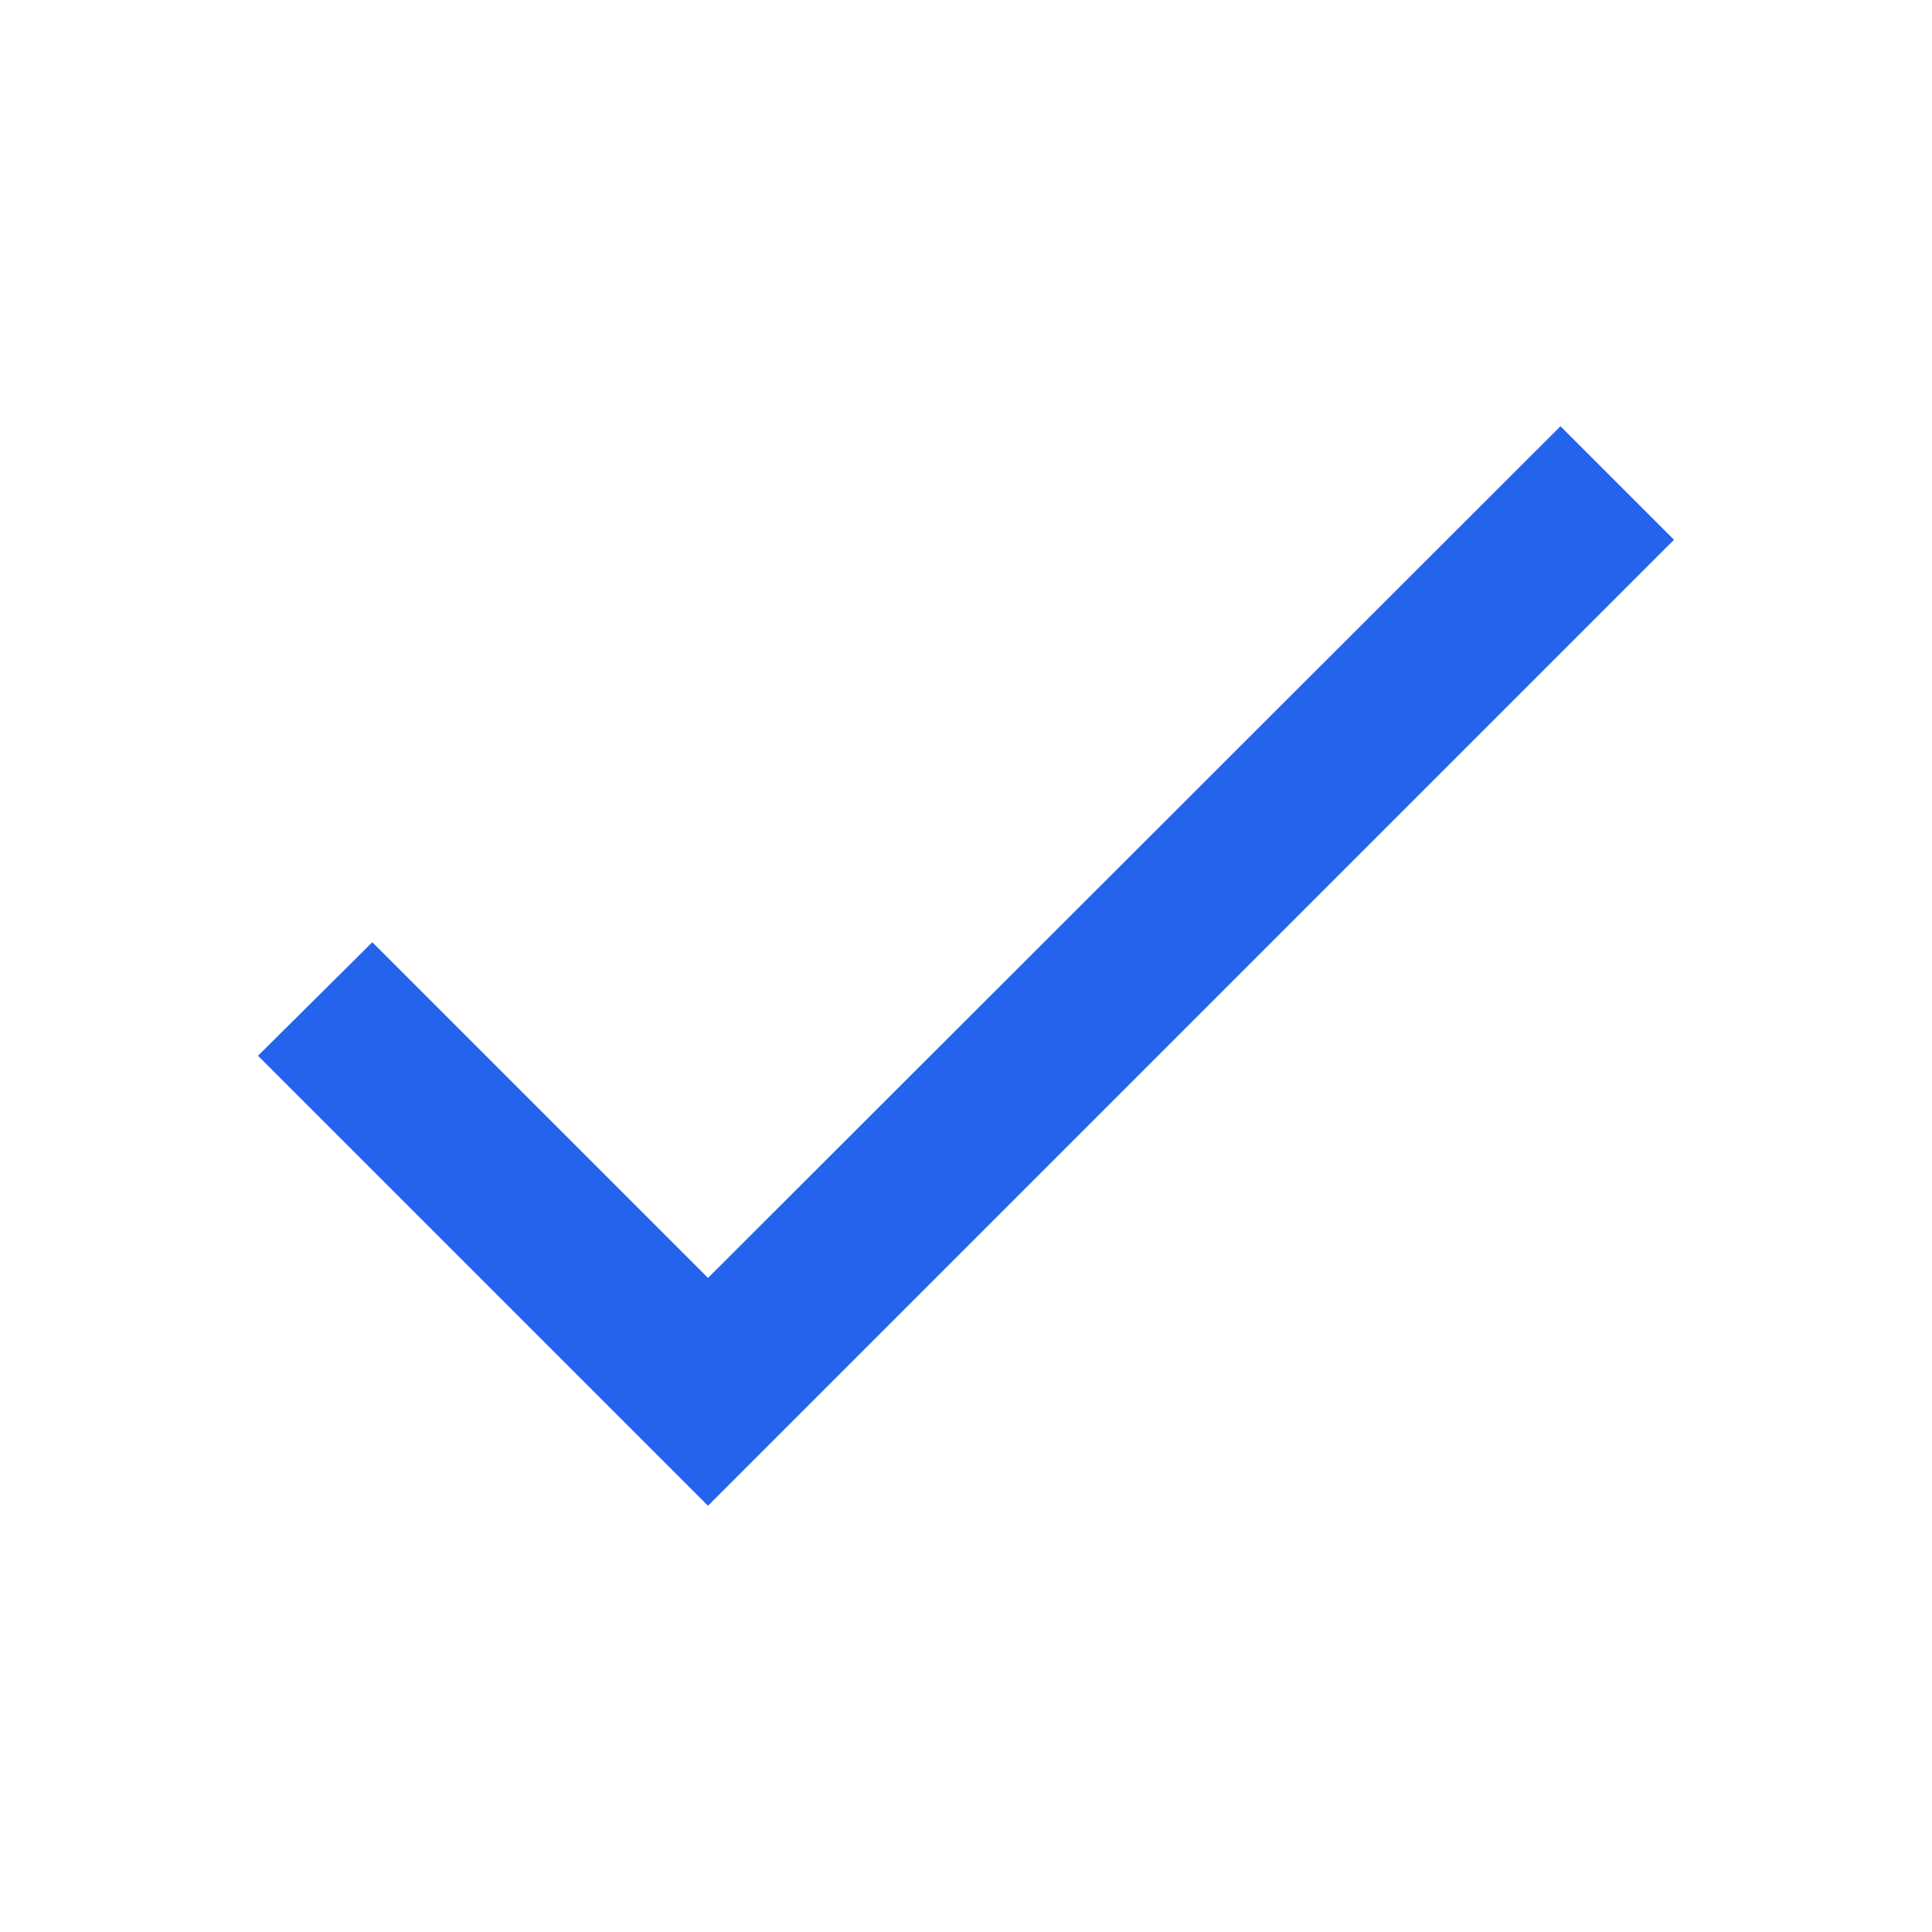
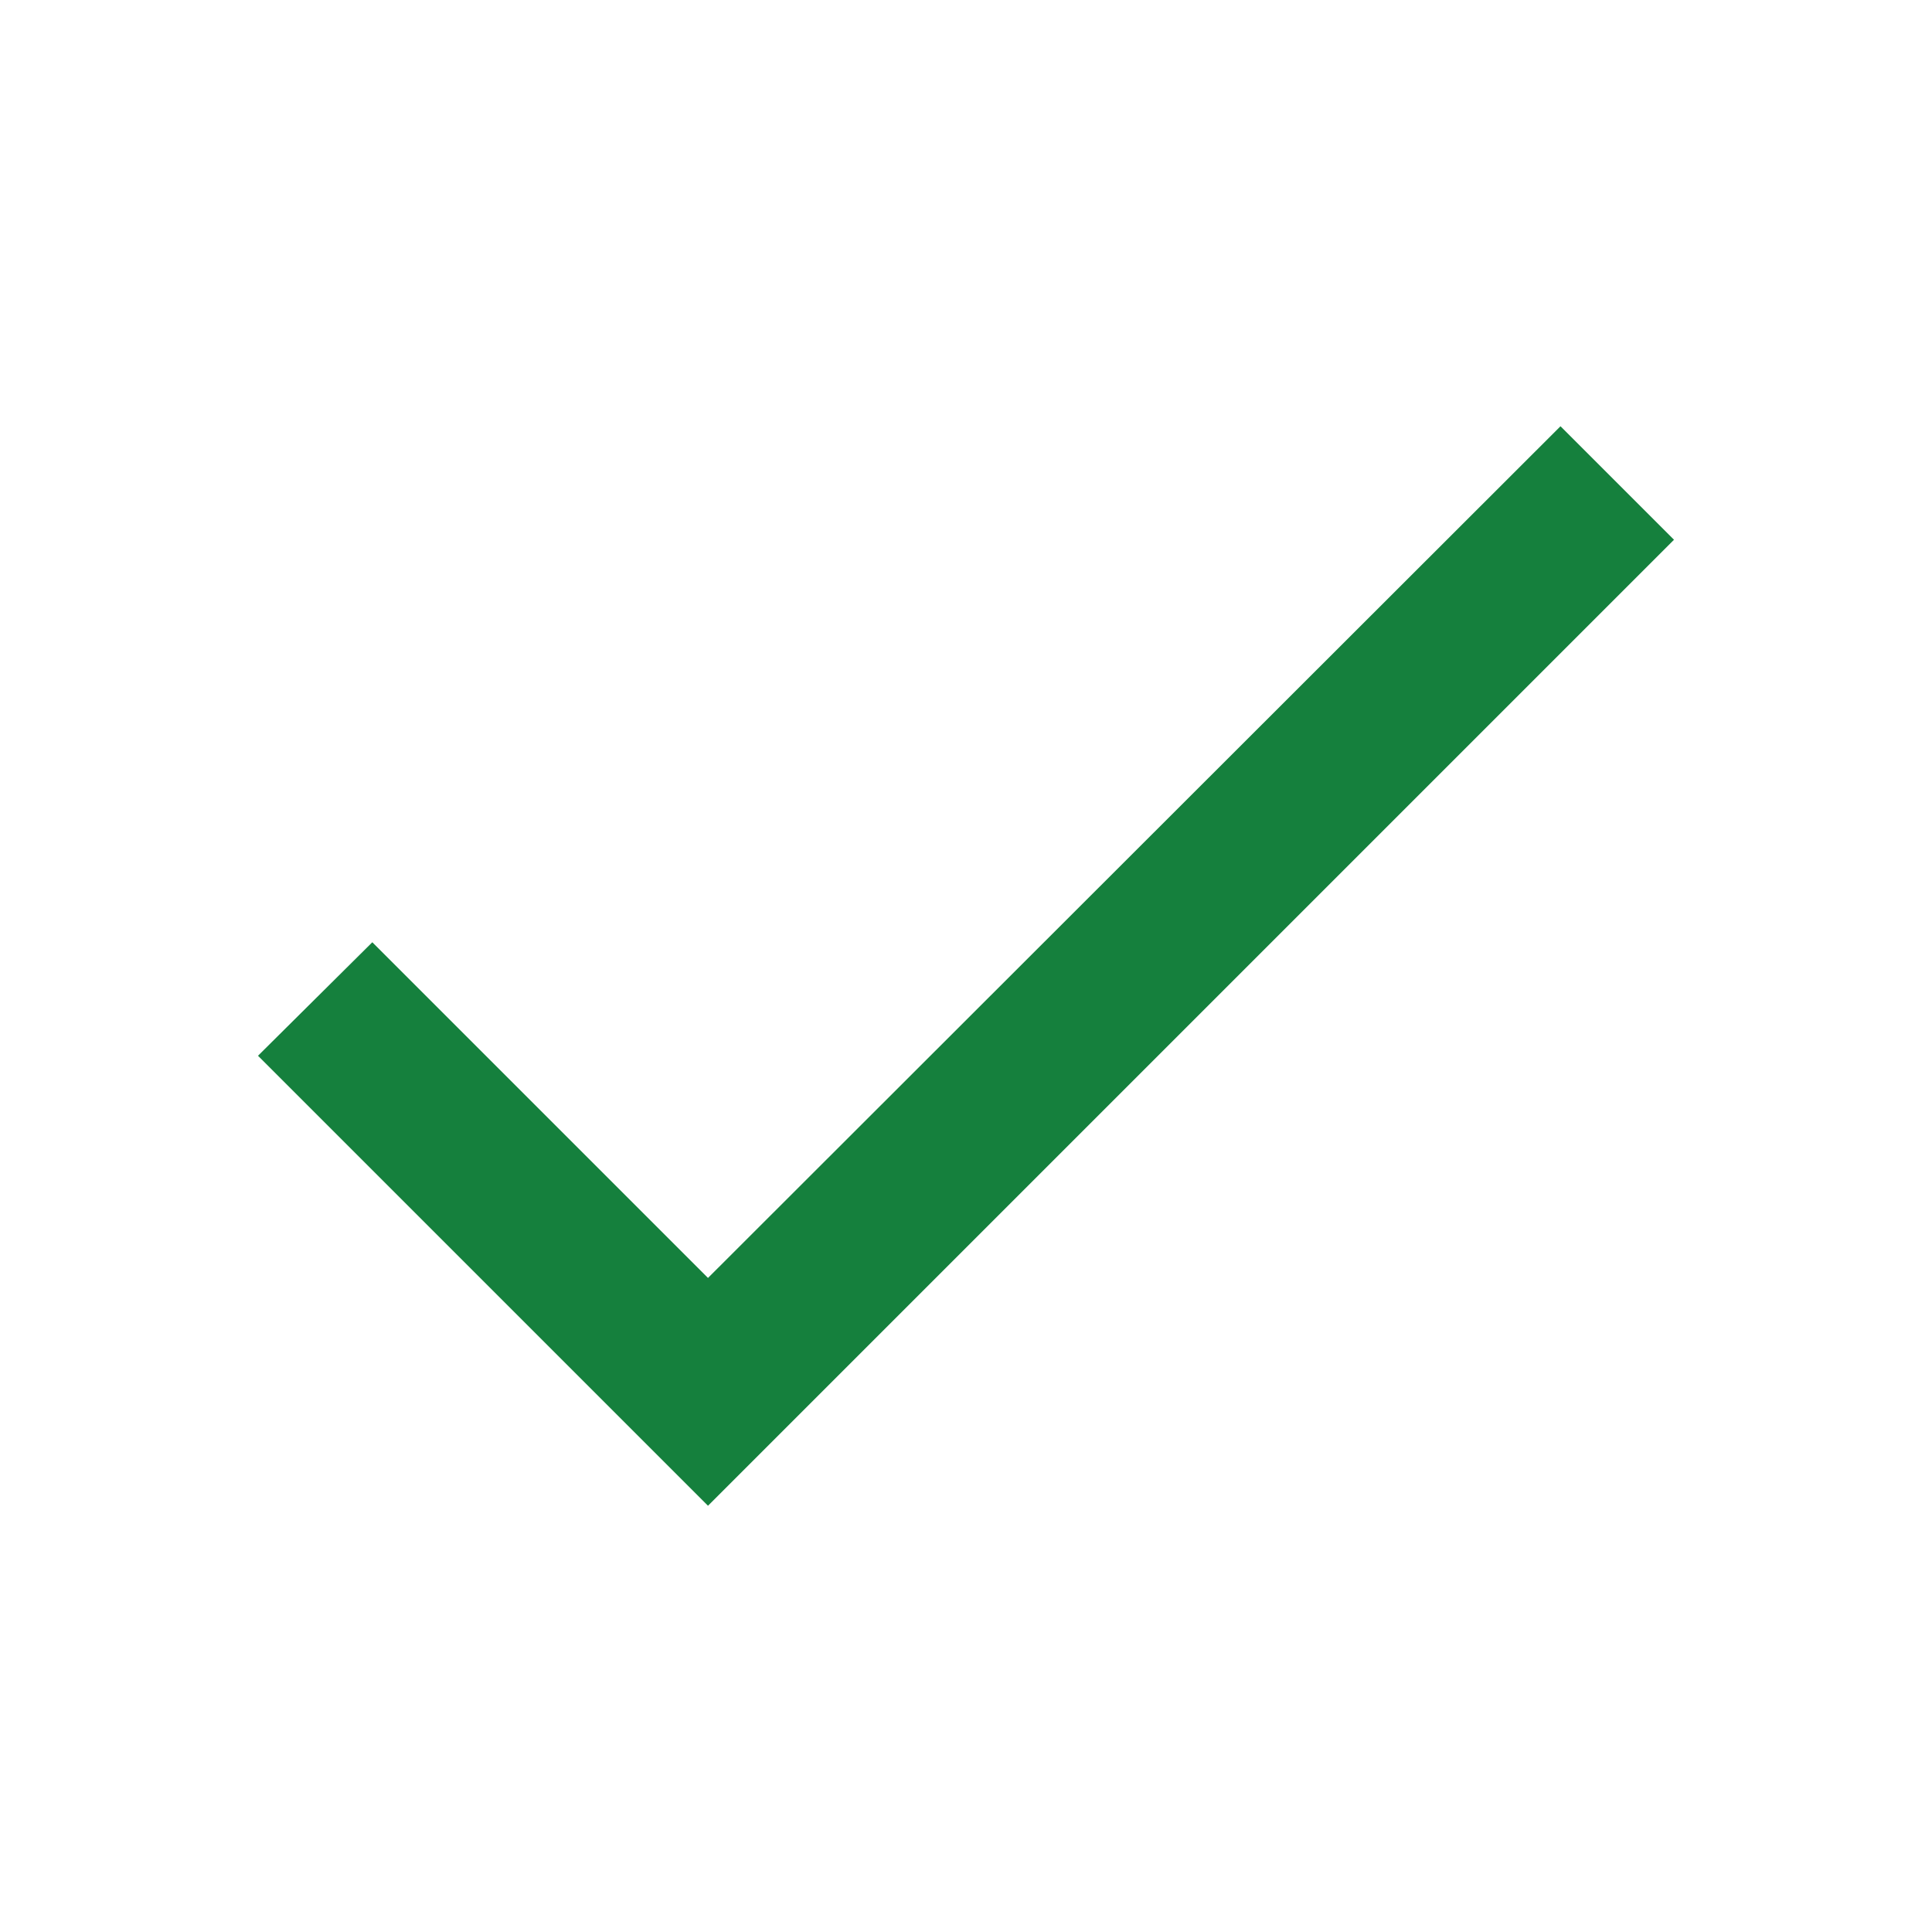
<svg xmlns="http://www.w3.org/2000/svg" width="24" height="24" viewBox="0 0 24 24" fill="none">
-   <path d="m8.795 15.875-4.17-4.17-1.42 1.41 5.59 5.59 12-12-1.41-1.41-10.59 10.58Z" fill="#2463EB" />
+   <path d="m8.795 15.875-4.17-4.17-1.42 1.41 5.59 5.59 12-12-1.41-1.41-10.59 10.58Z" fill="#15803D" />
</svg>
